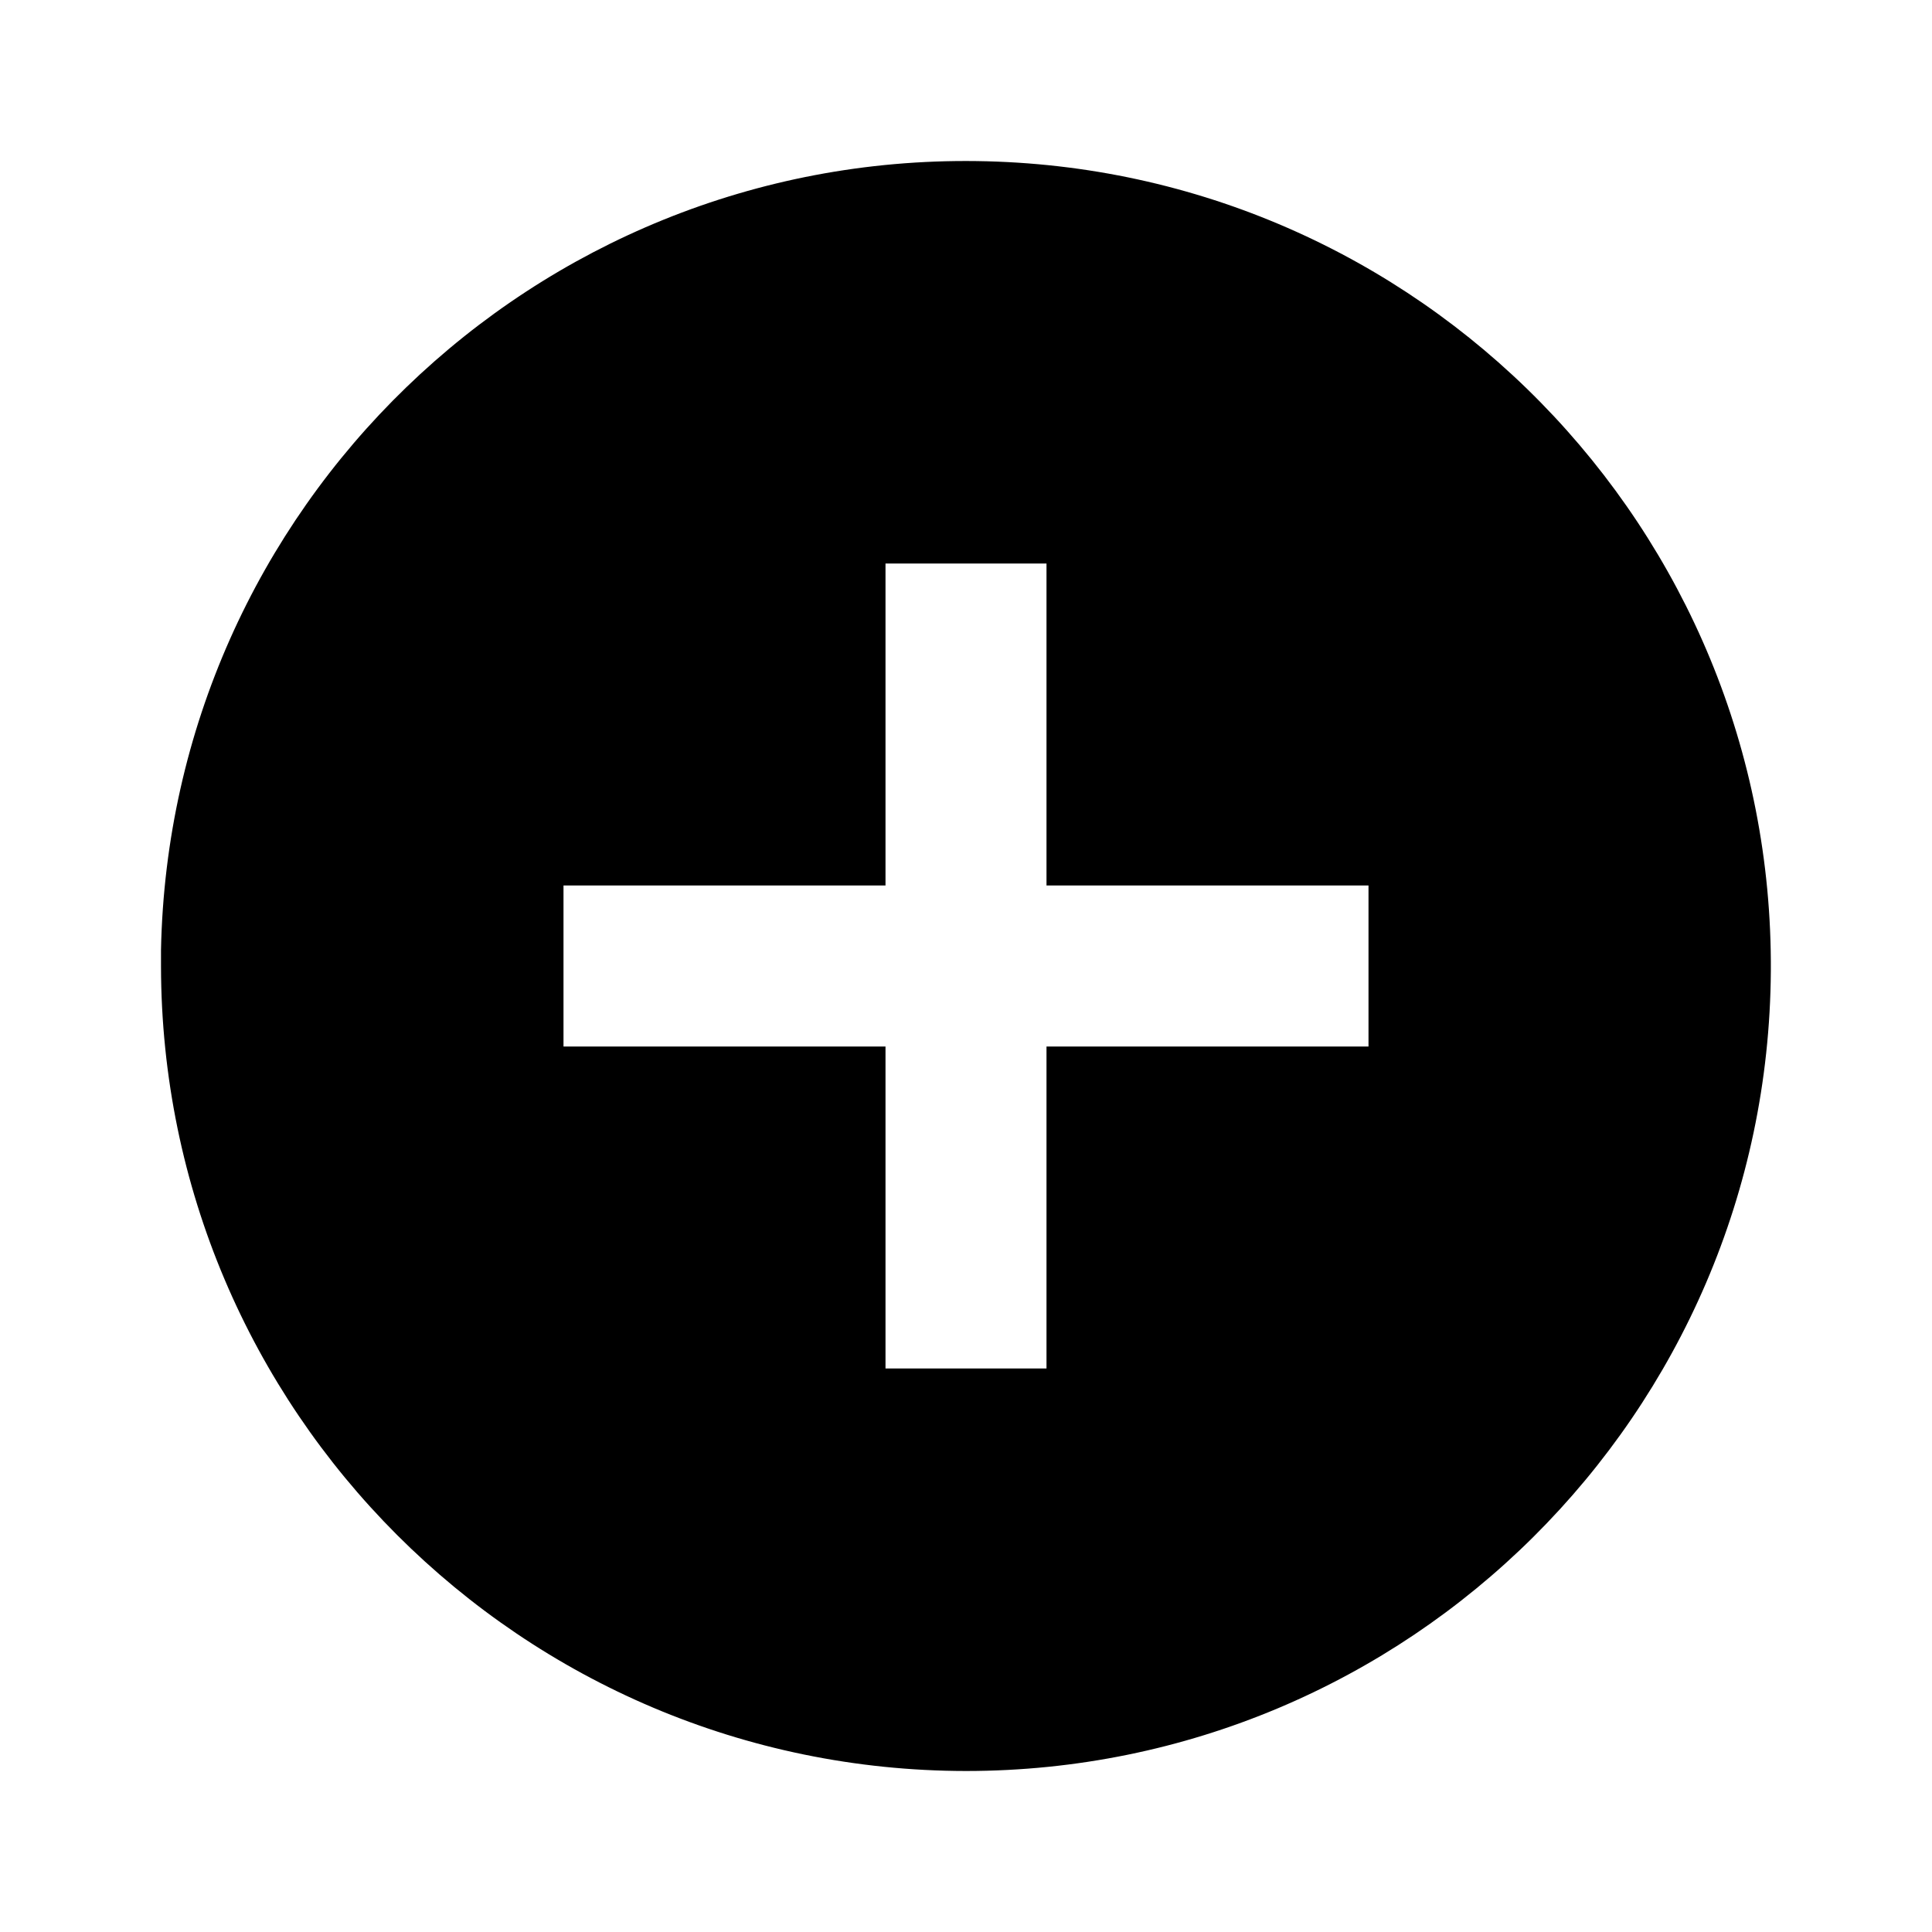
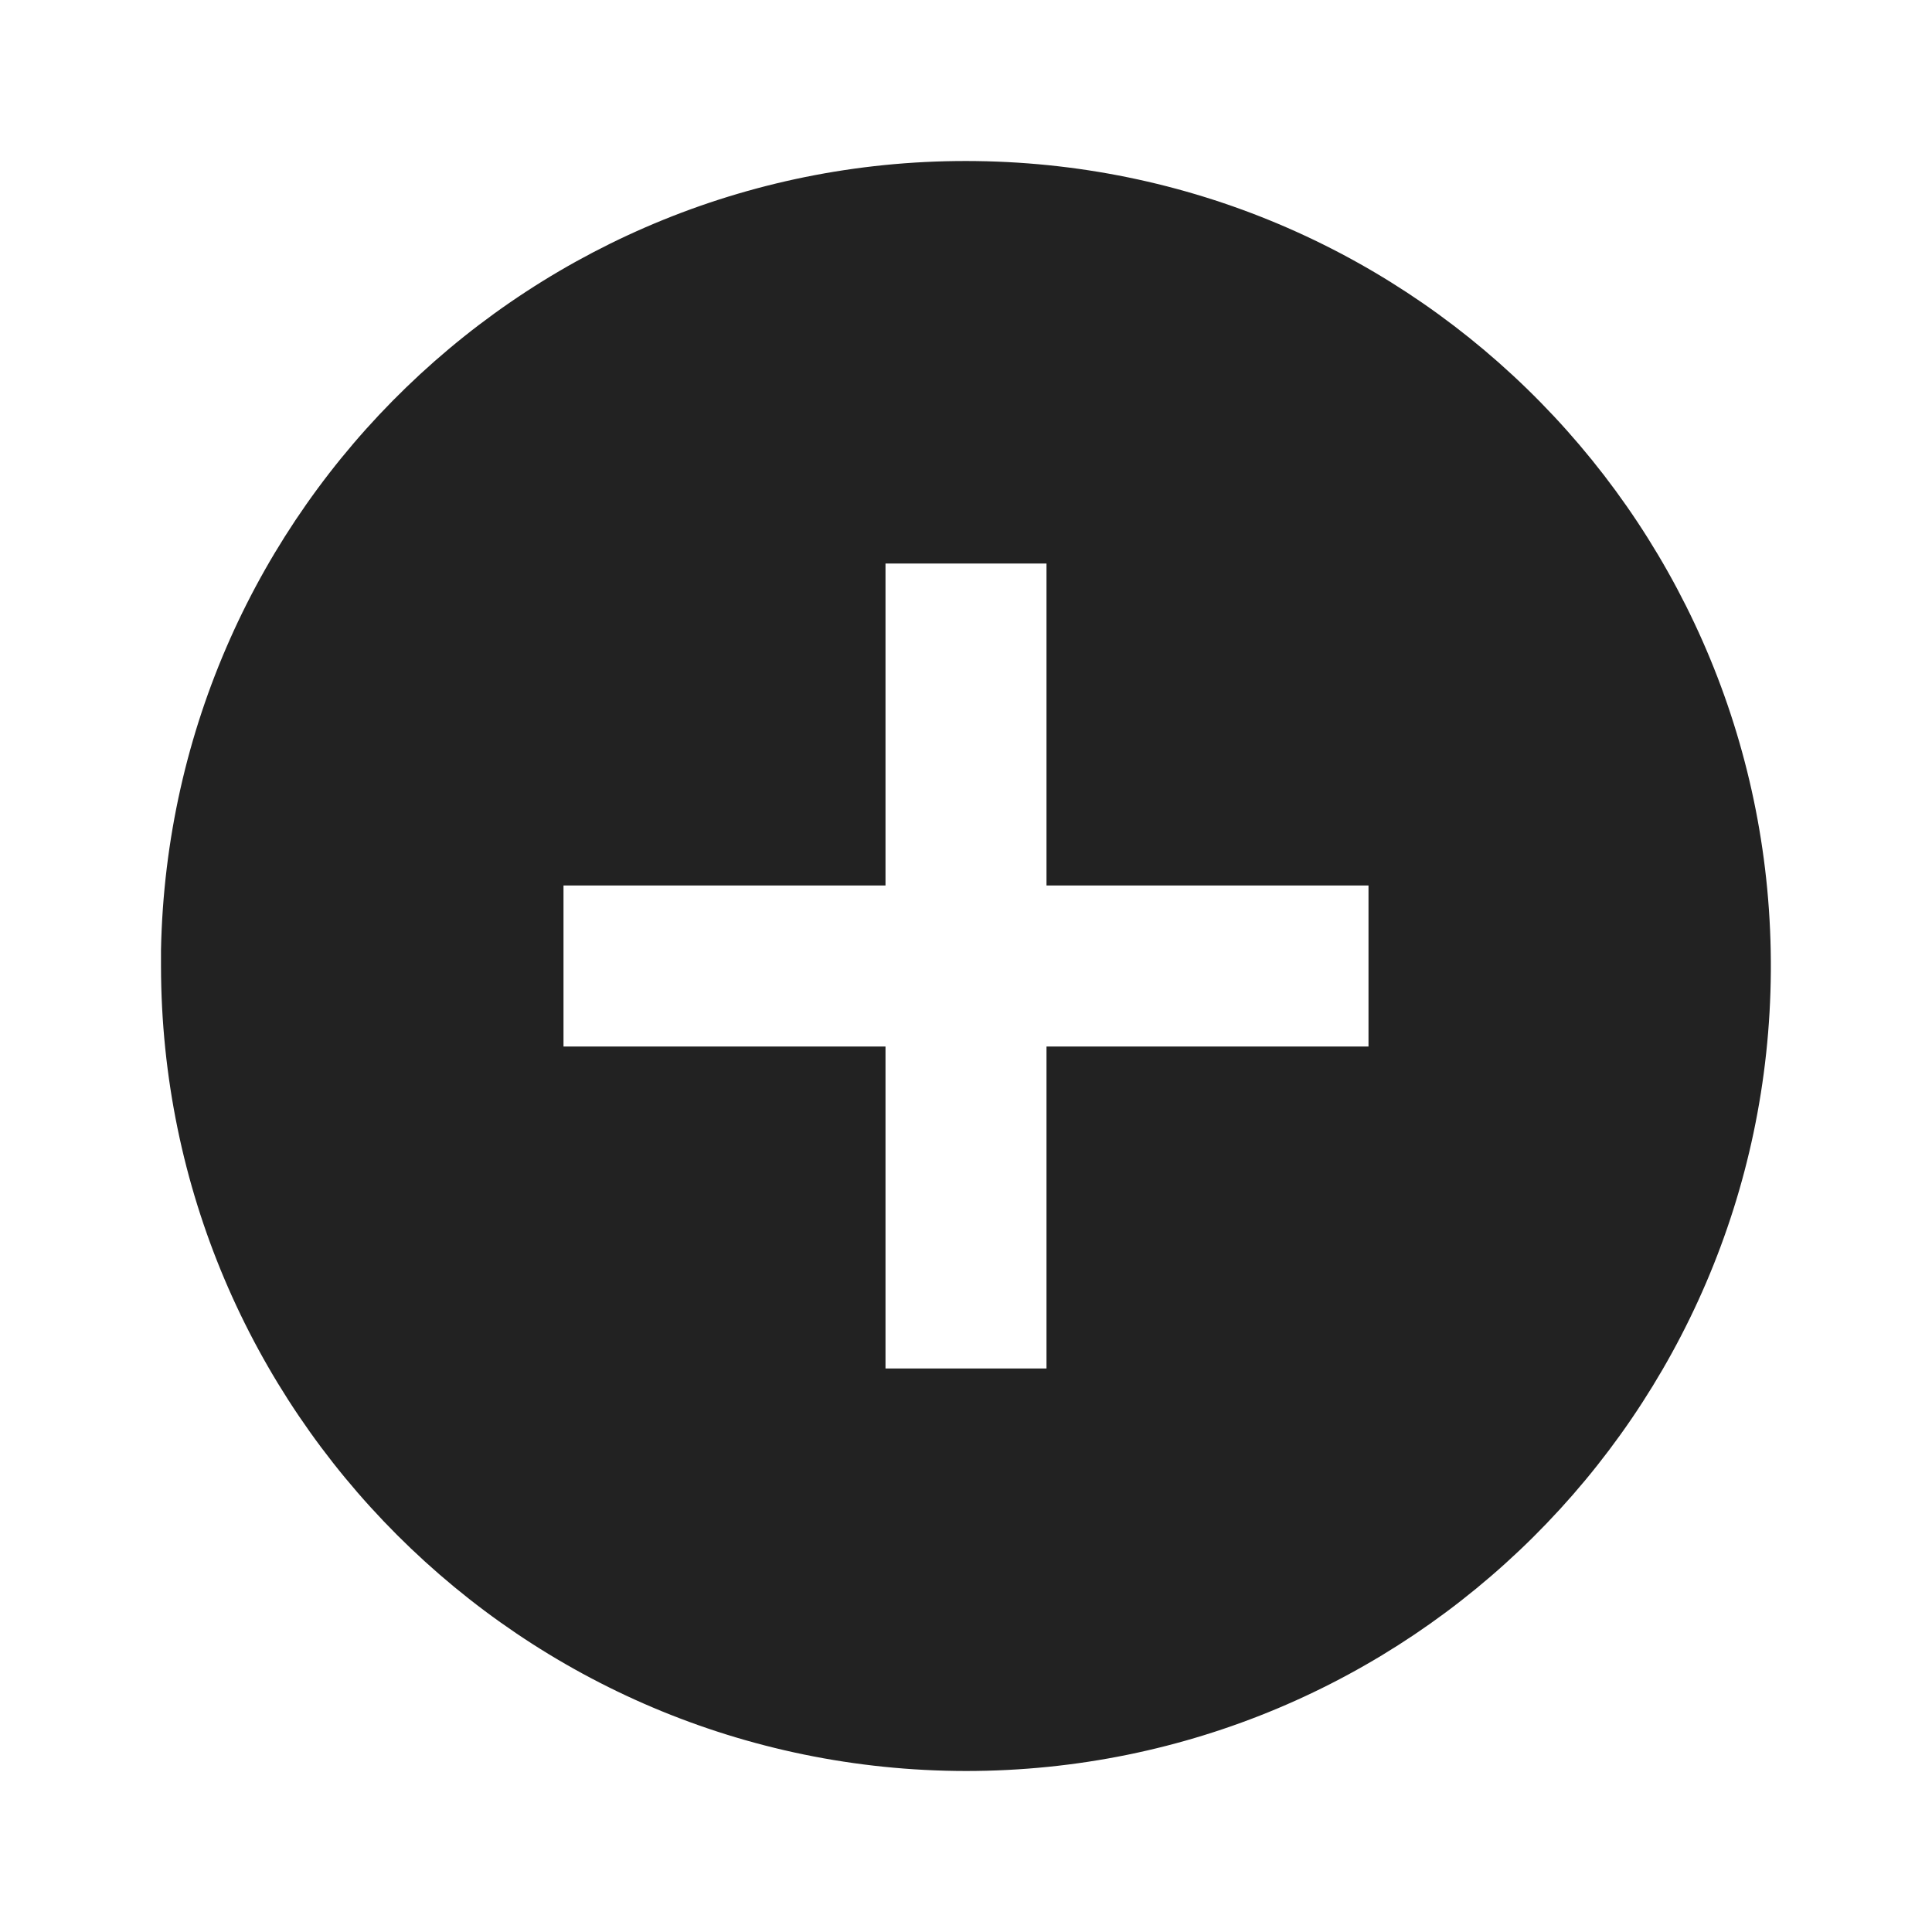
<svg xmlns="http://www.w3.org/2000/svg" width="24" height="24" viewBox="0 0 24 24" fill="none">
-   <path d="M12 22C6.48 21.994 2.006 17.52 2 12V11.8C2.11 6.305 6.635 1.928 12.131 2.001C17.627 2.074 22.034 6.569 21.998 12.065C21.962 17.562 17.497 21.999 12 22ZM7 11V13H11V17H13V13H17V11H13V7H11V11H7Z" fill="black" />
+   <path d="M12 22C6.48 21.994 2.006 17.52 2 12V11.8C2.11 6.305 6.635 1.928 12.131 2.001C17.627 2.074 22.034 6.569 21.998 12.065C21.962 17.562 17.497 21.999 12 22ZM7 11V13H11V17H13V13H17V11H13V7H11V11H7Z" fill="#222" />
</svg>
